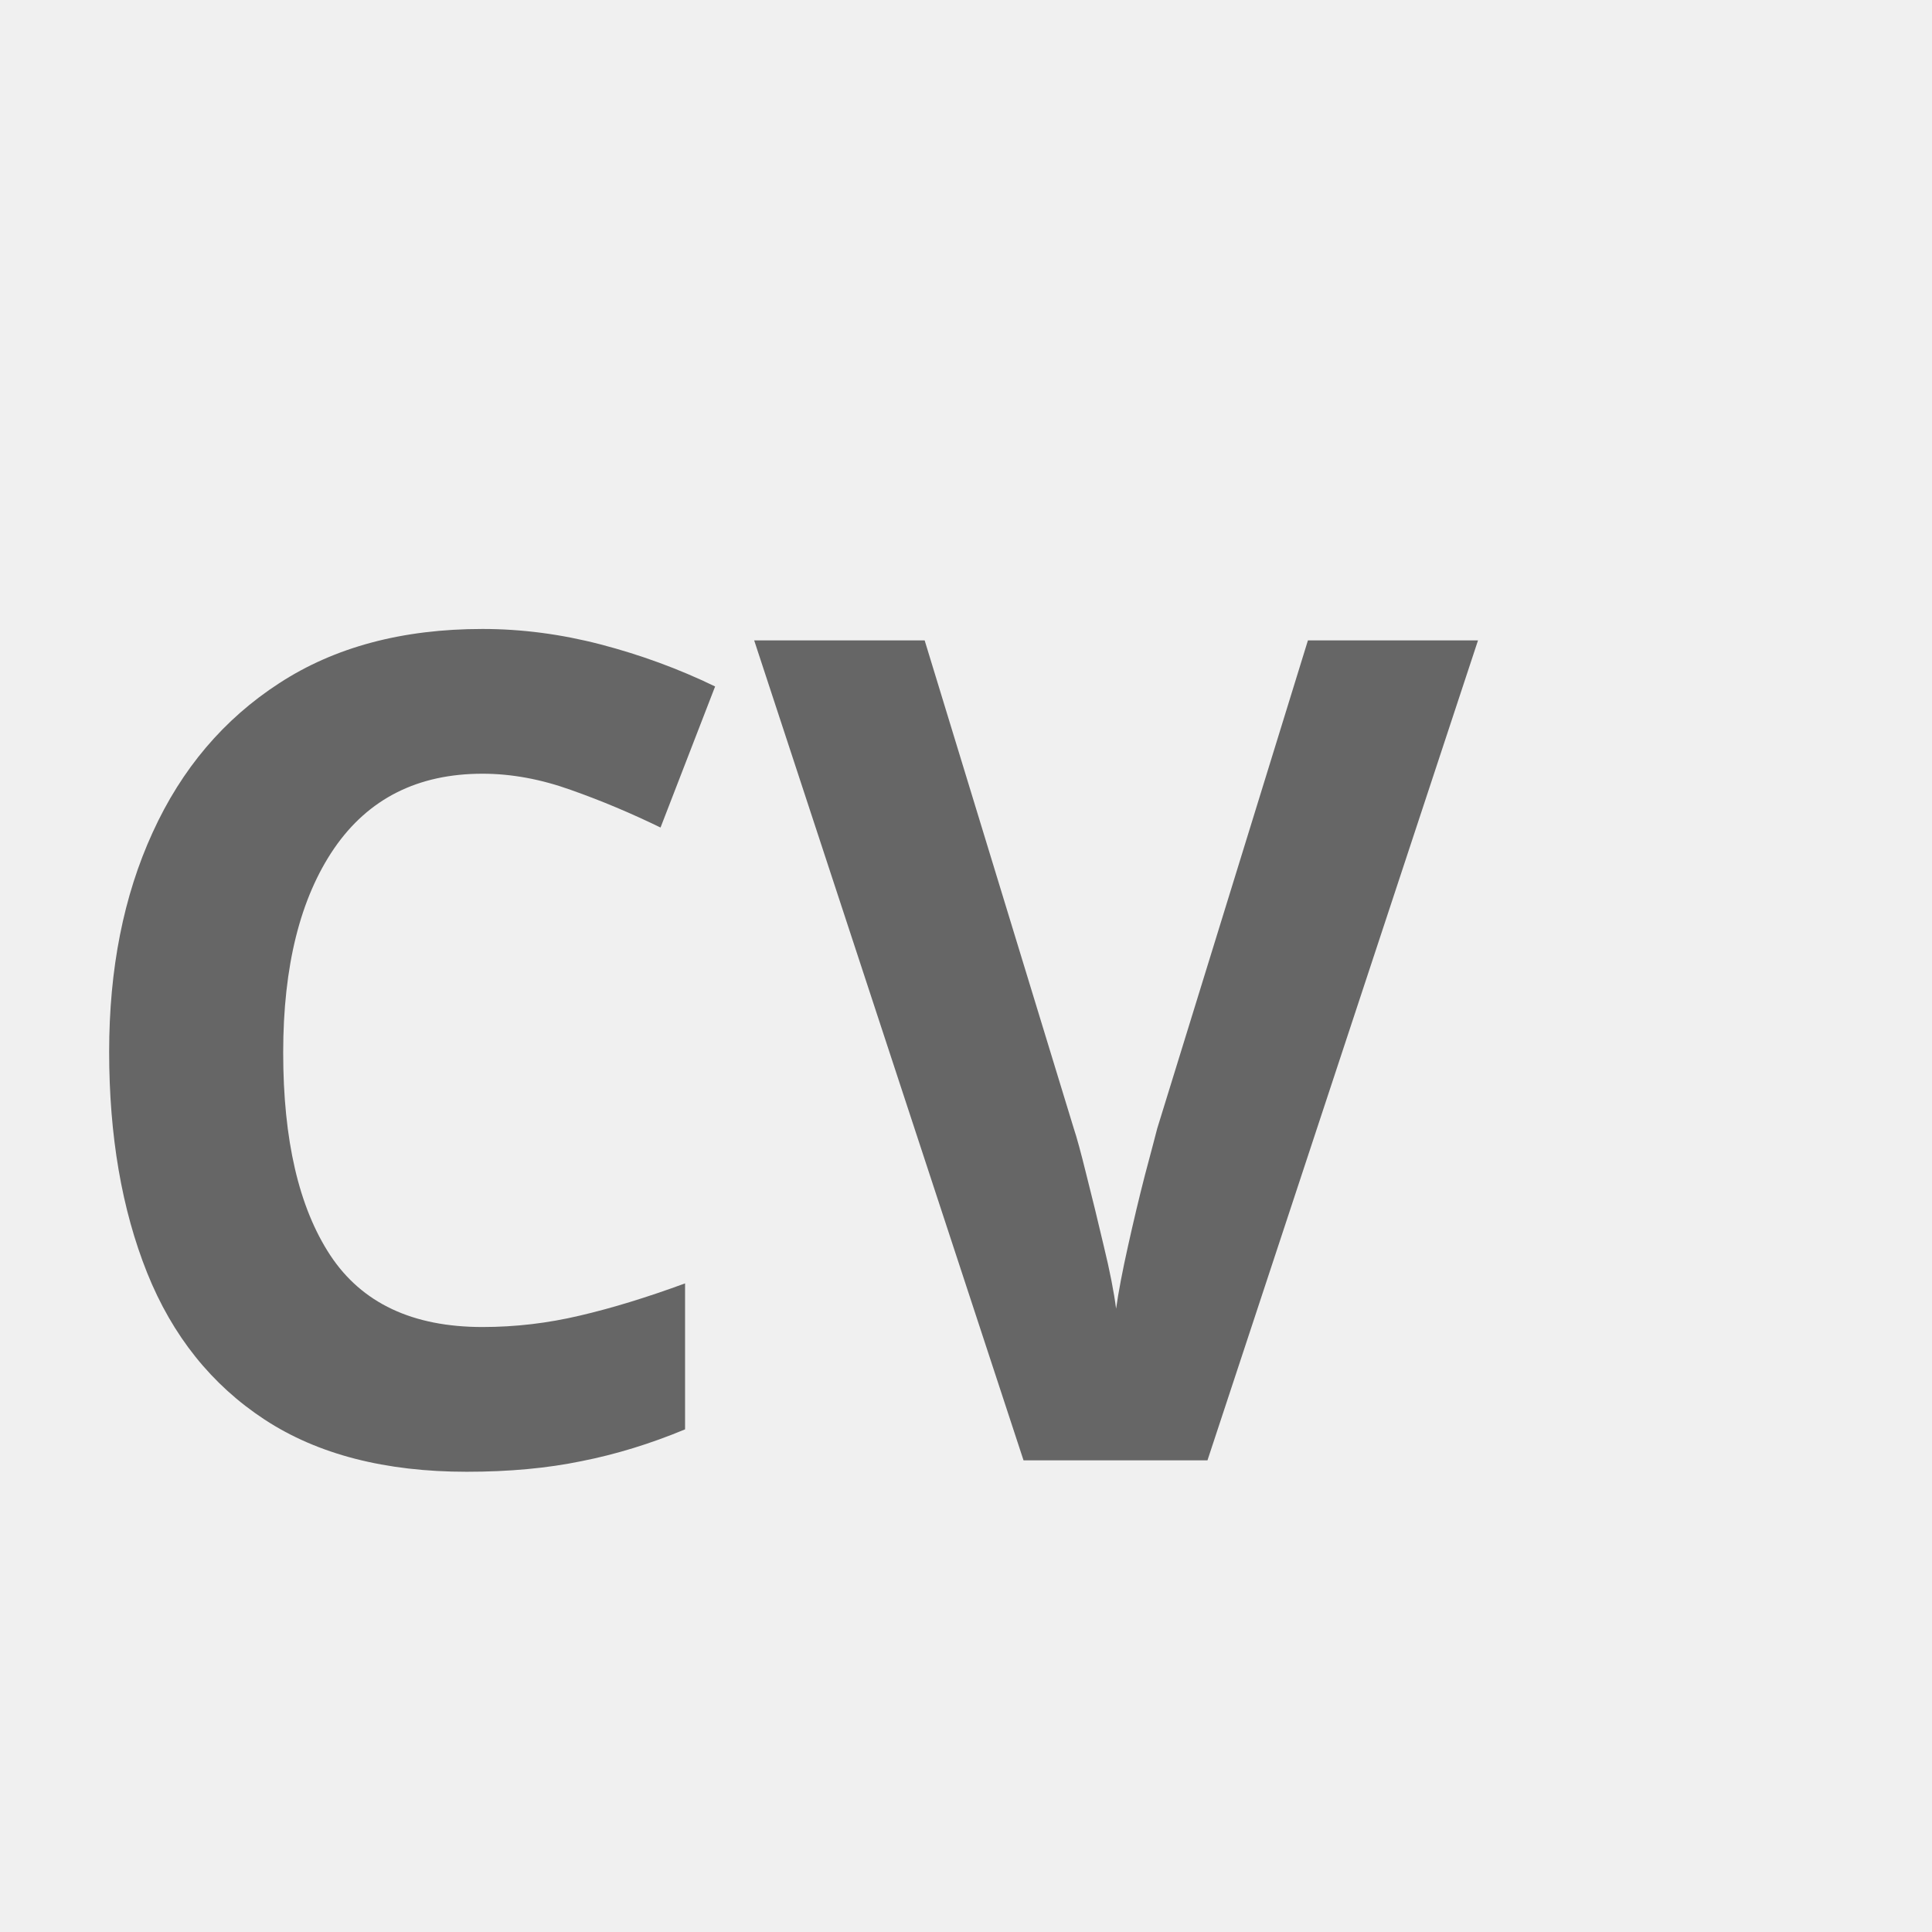
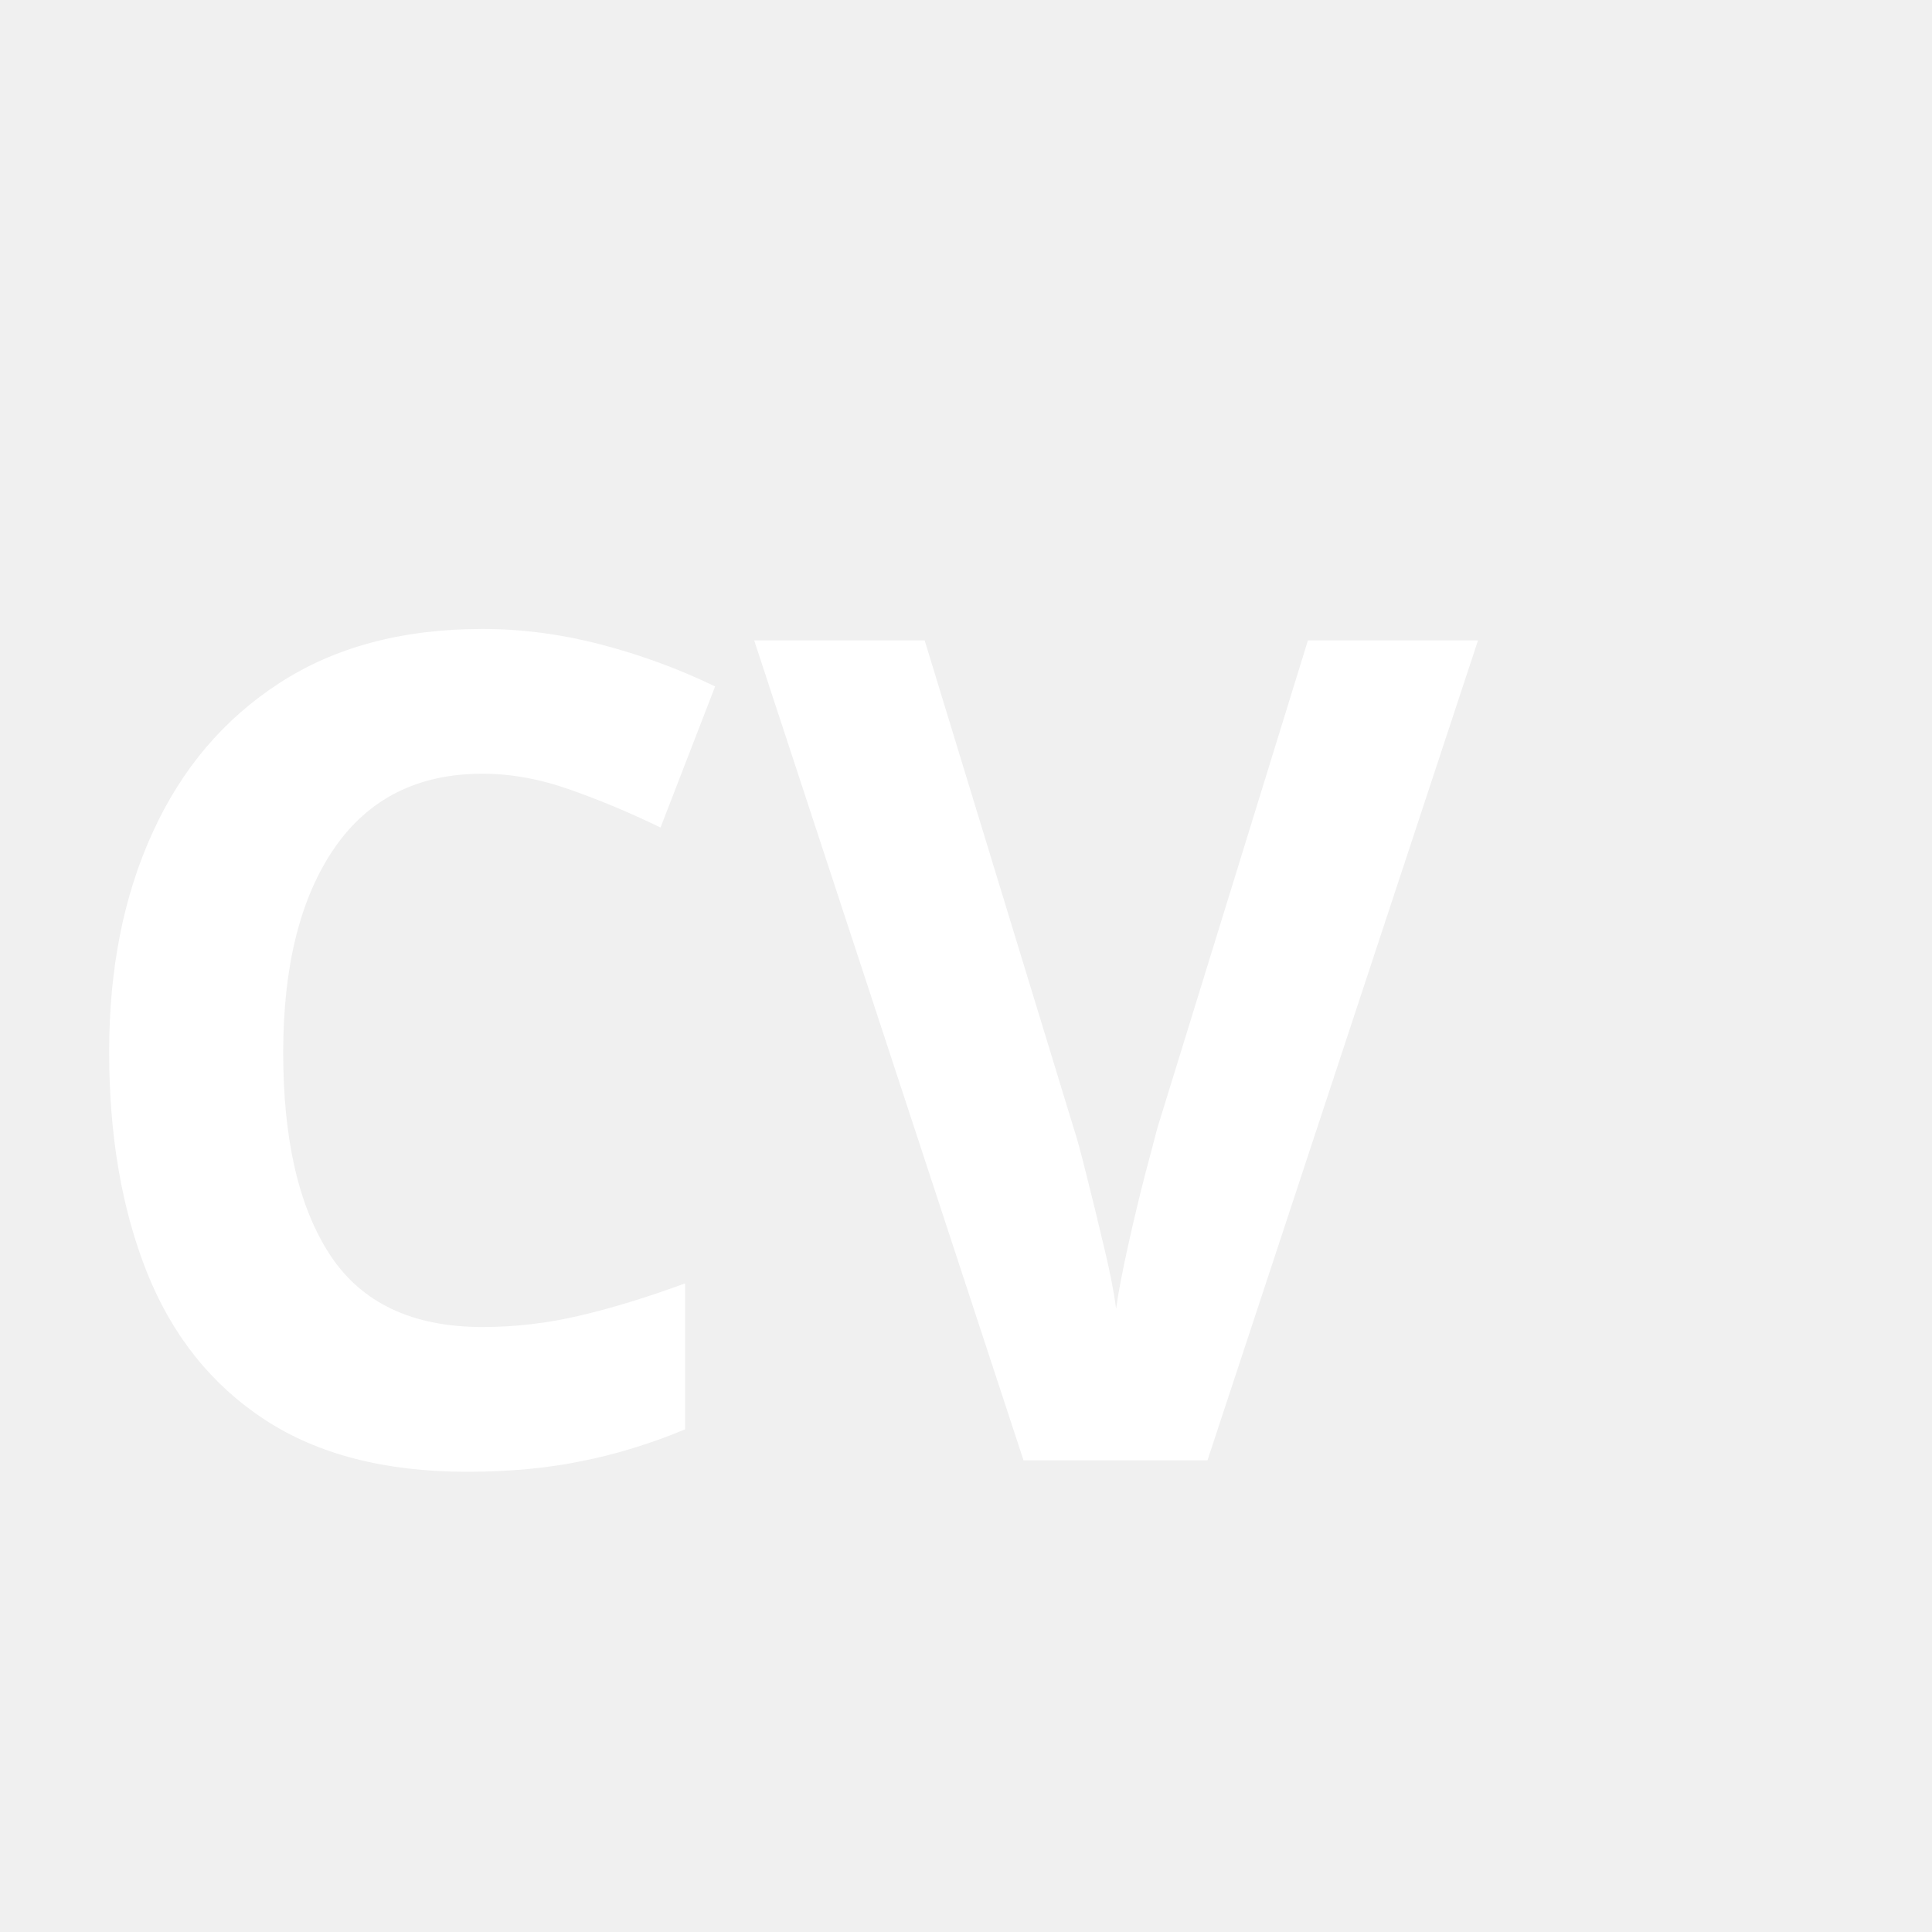
<svg xmlns="http://www.w3.org/2000/svg" width="1024" height="1024">
  <g>
-     <text font-weight="bold" transform="matrix(13.4172 0 0 13.8311 -2300.43 -2837.09)" stroke="#000" xml:space="preserve" text-anchor="start" font-family="'Spartan'" font-size="44" id="svg_1" y="261.085" x="173.217" stroke-width="0" fill="#666666">CV</text>
+     <text font-weight="bold" transform="matrix(13.4172 0 0 13.8311 -2300.43 -2837.09)" stroke="#000" xml:space="preserve" text-anchor="start" font-family="'Spartan'" font-size="44" id="svg_1" y="261.085" x="173.217" stroke-width="0" fill="#ffffff">CV</text>
  </g>
</svg>
